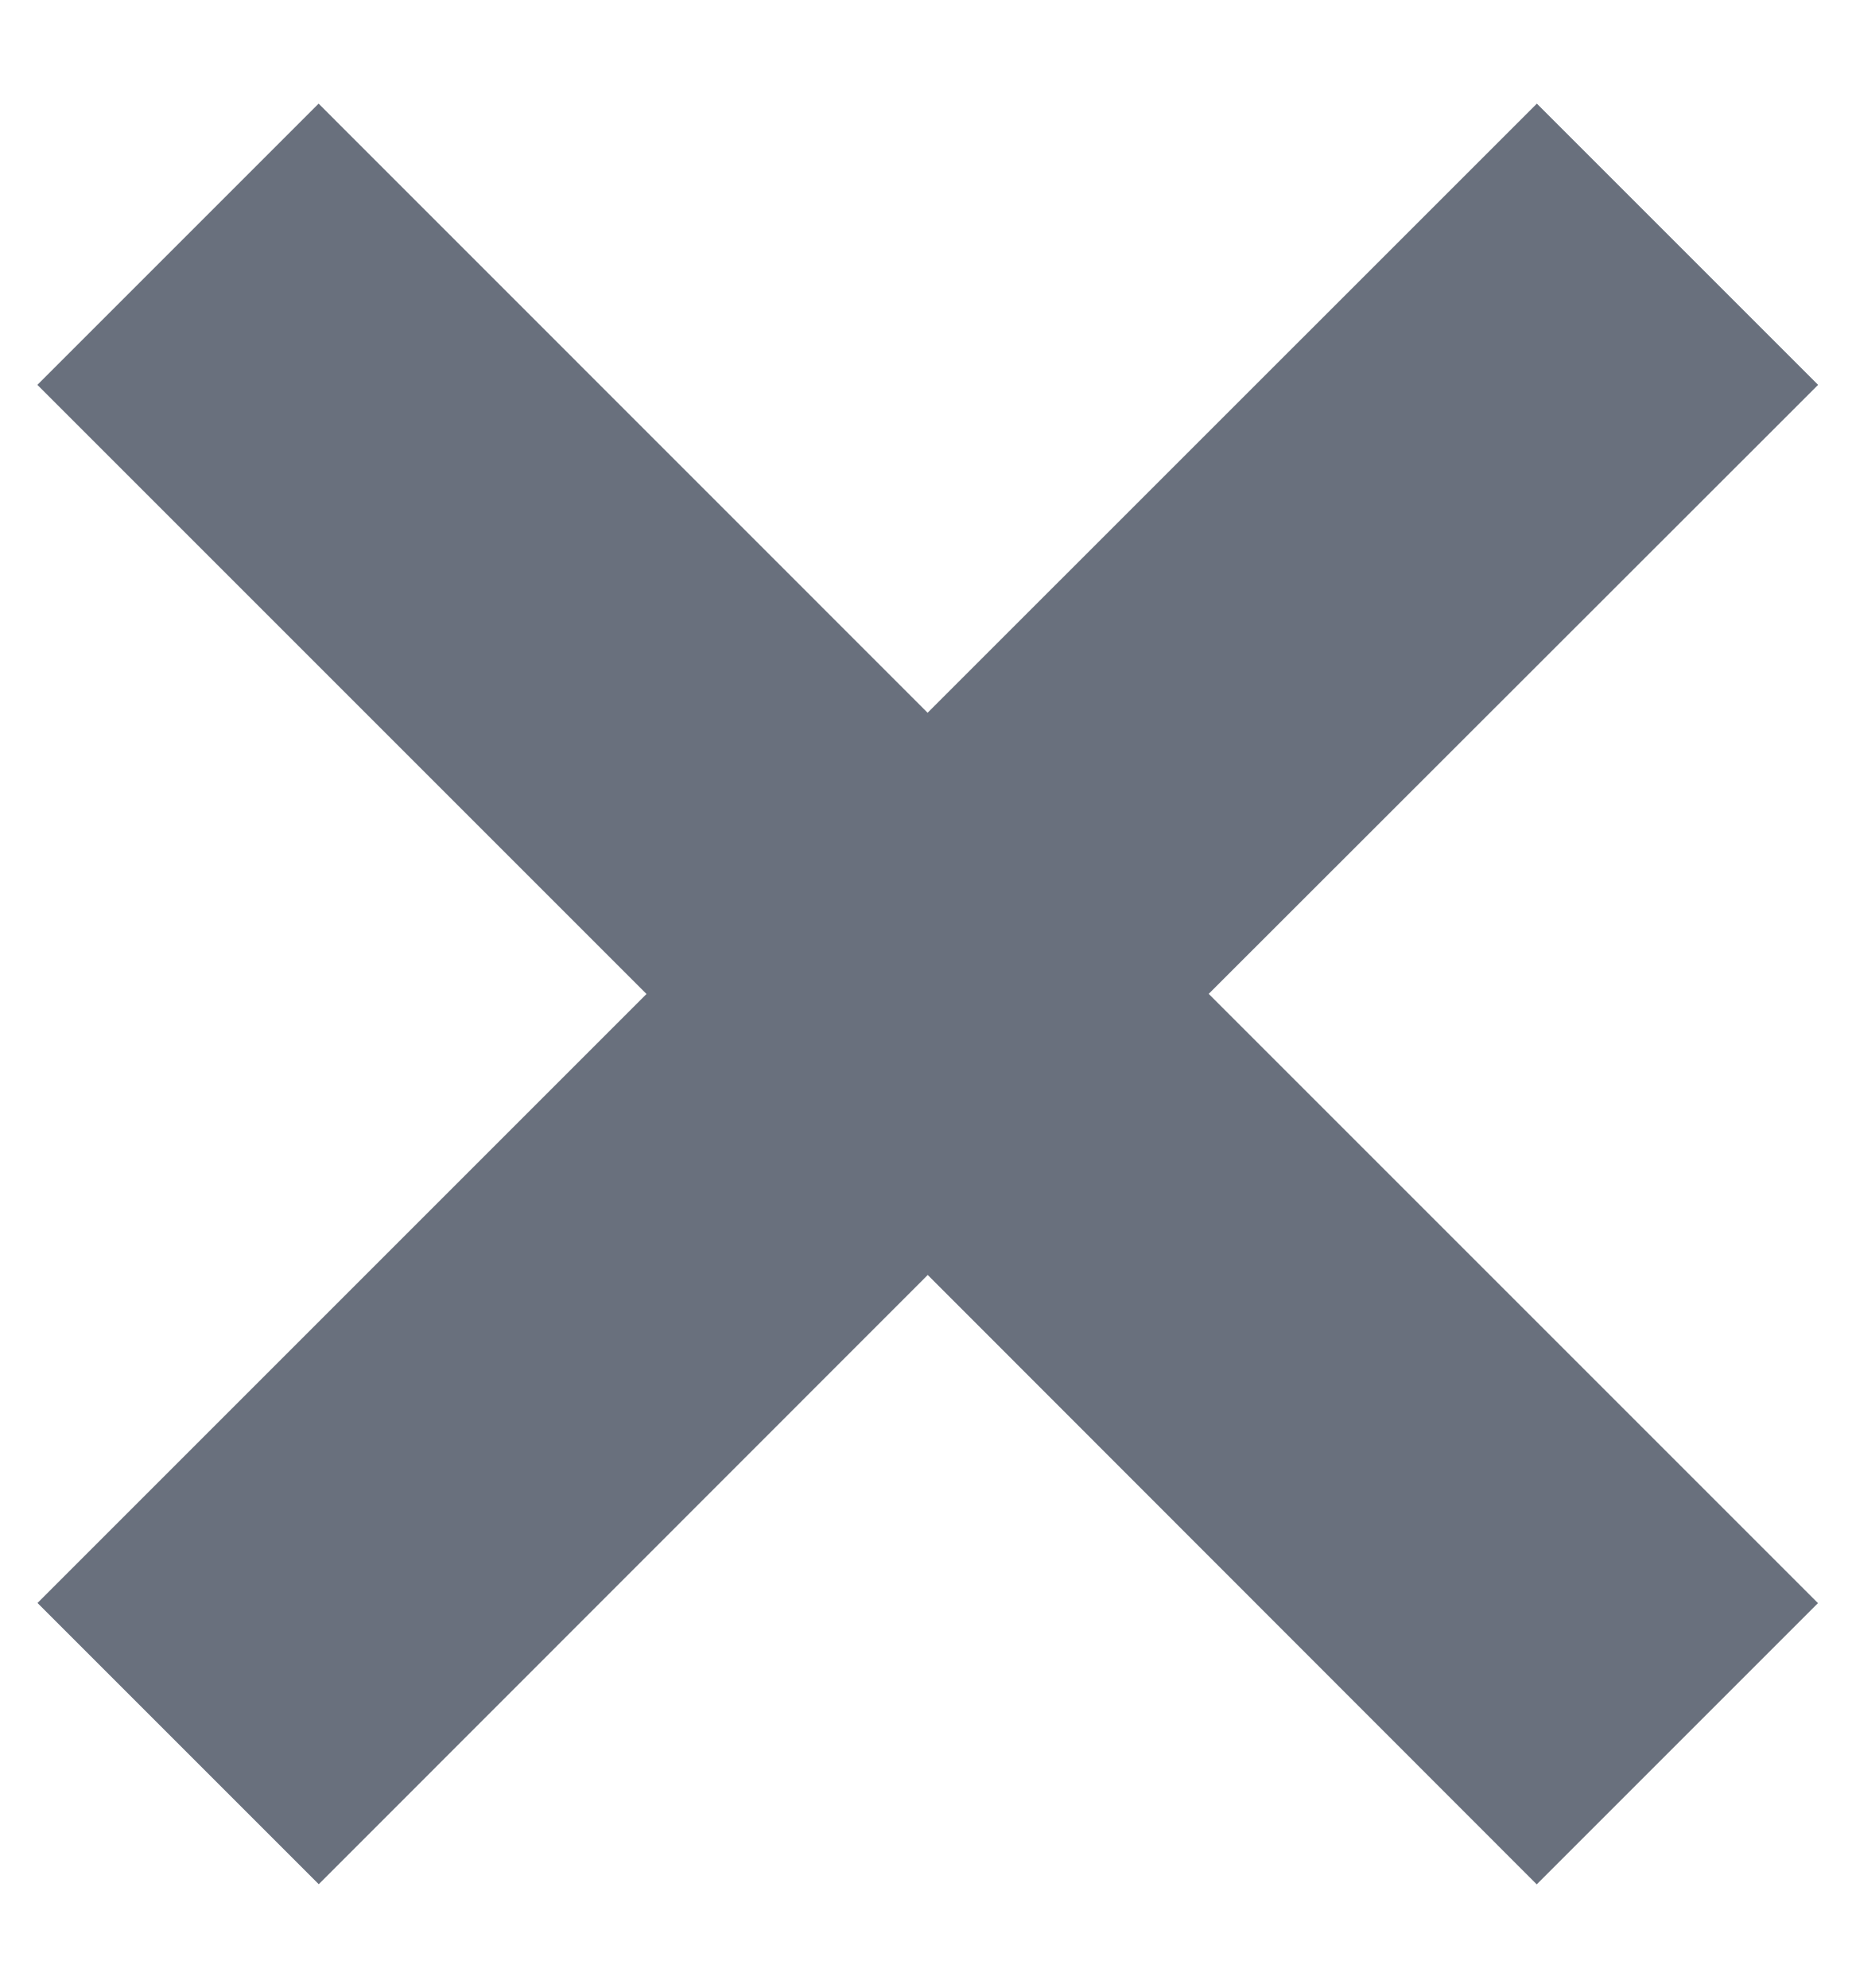
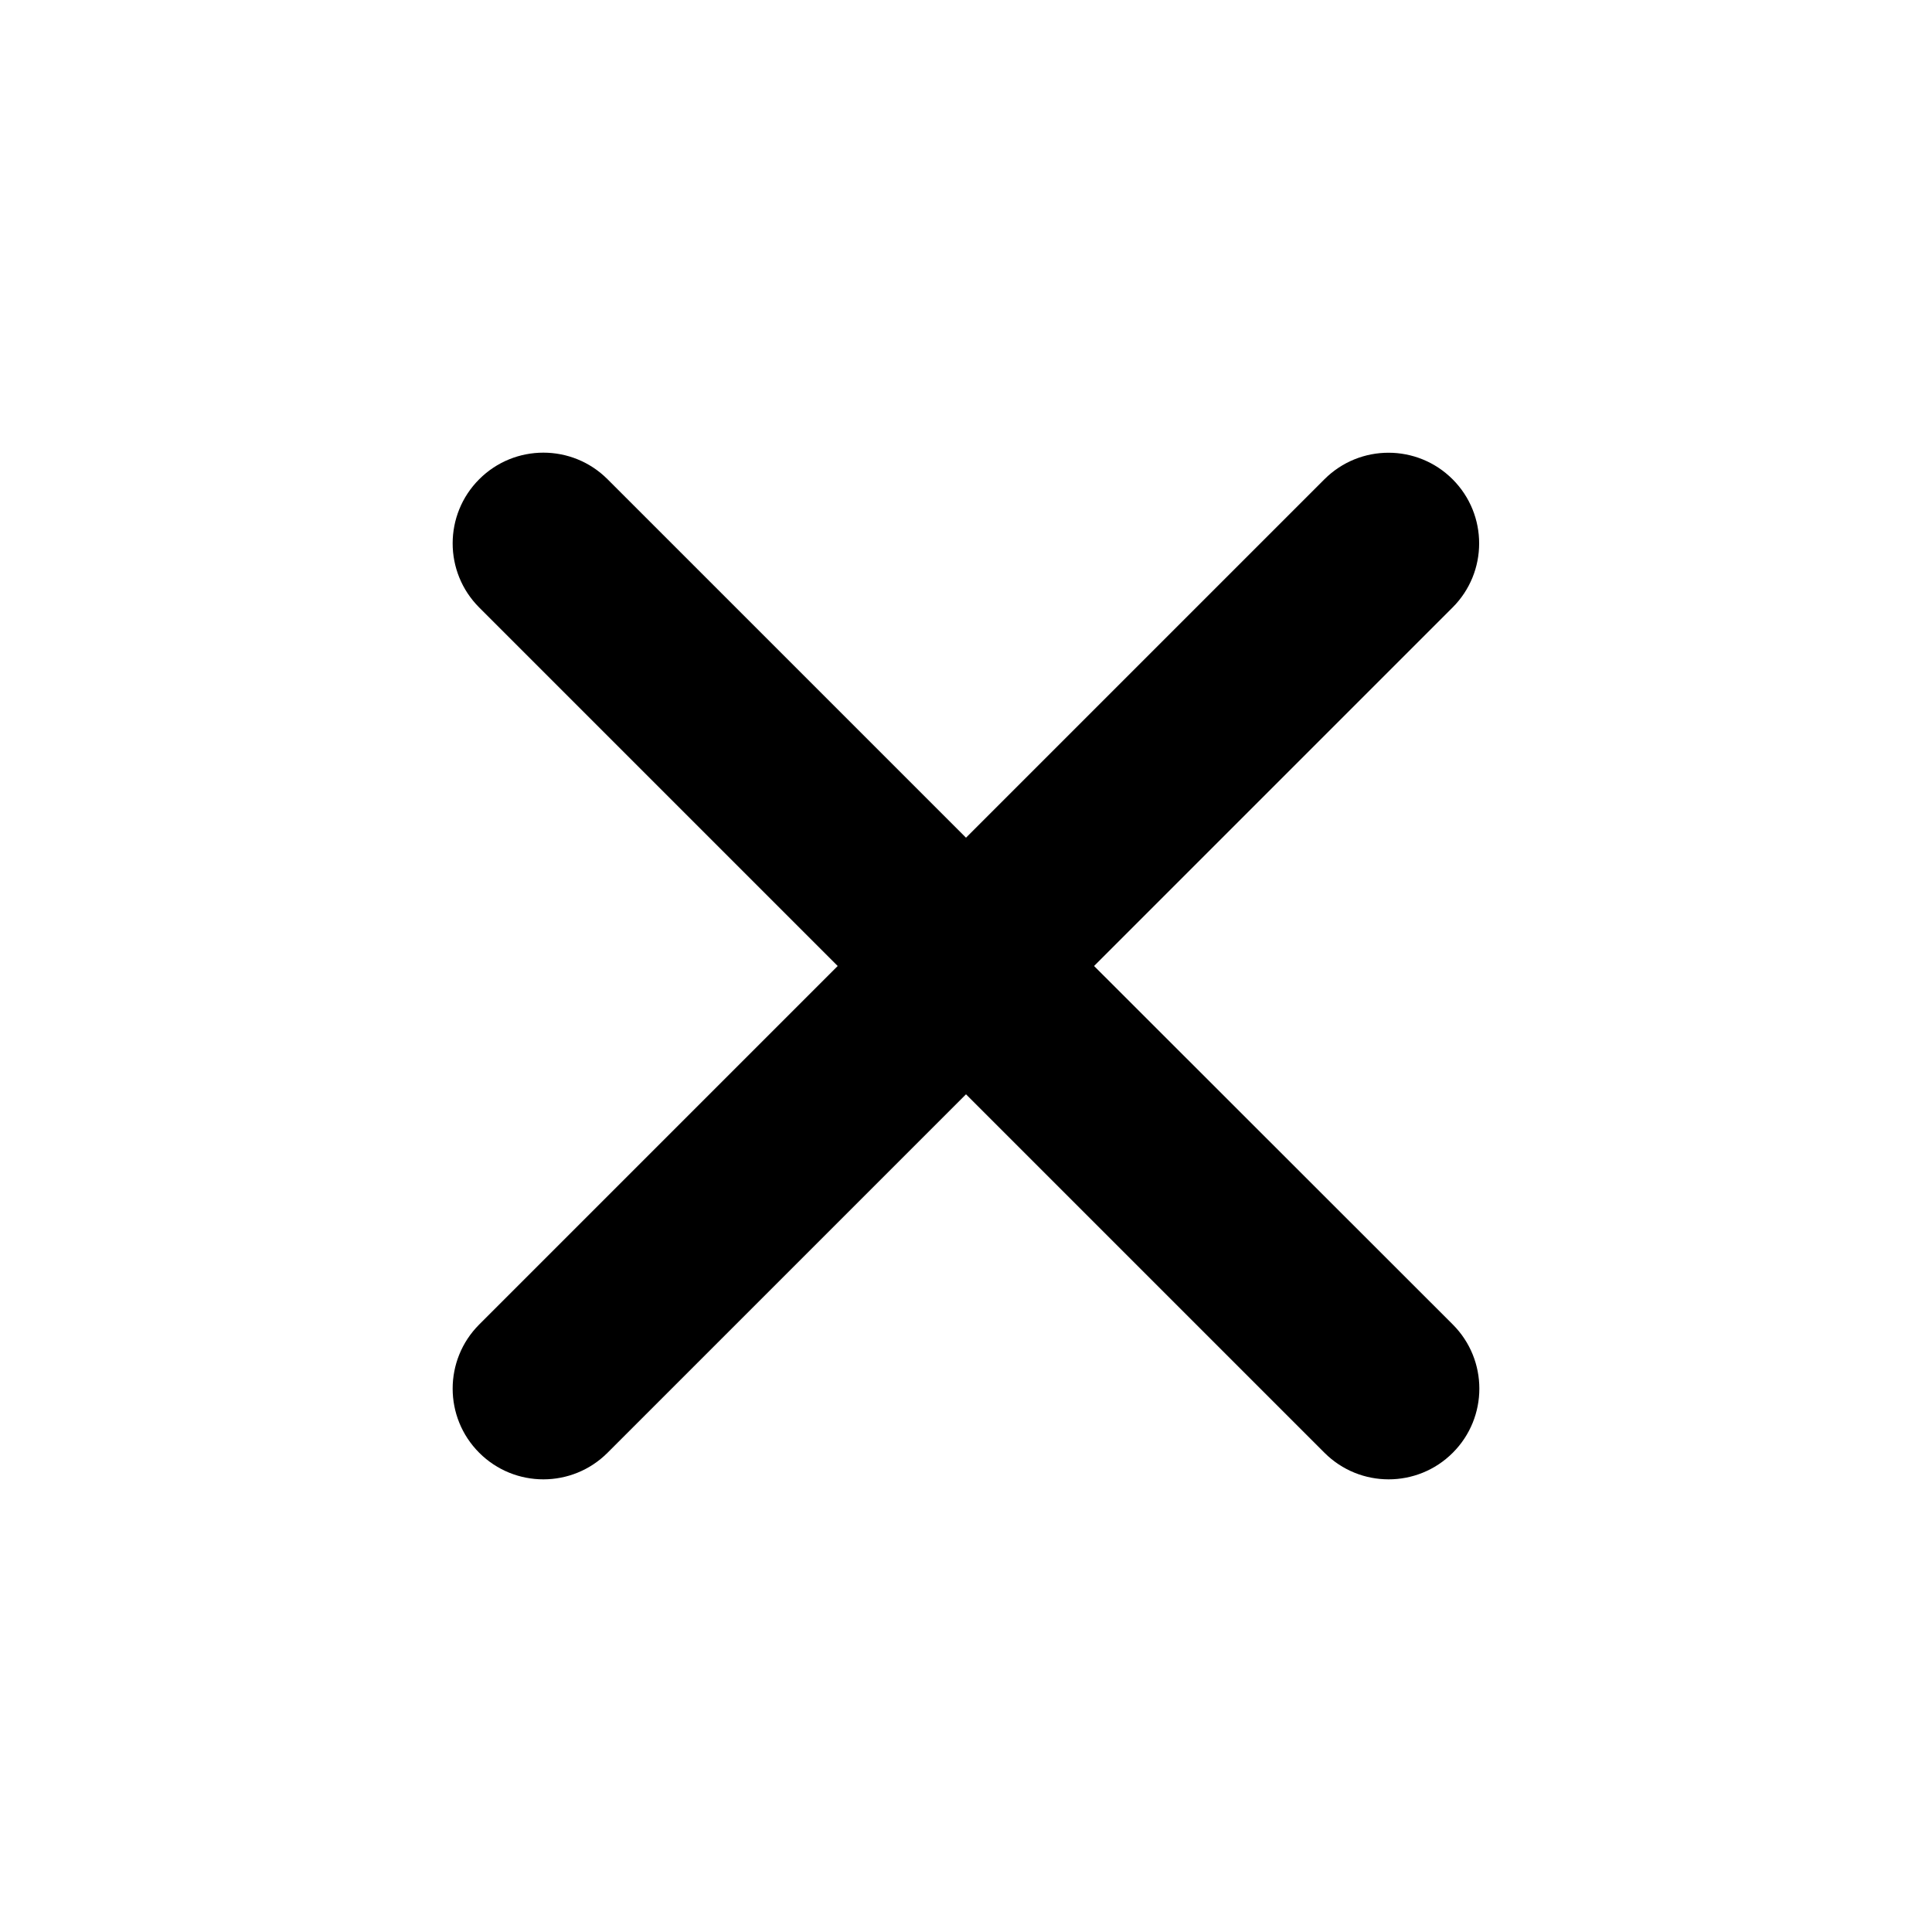
- <svg xmlns="http://www.w3.org/2000/svg" width="14" height="15">
-   <path d="m11.596.782 2.122 2.122L9.12 7.499l4.597 4.597-2.122 2.122L7 9.62l-4.595 4.597-2.122-2.122L4.878 7.5.282 2.904 2.404.782l4.595 4.596L11.596.782Z" fill="#69707D" fill-rule="evenodd" />
+ <svg xmlns="http://www.w3.org/2000/svg" viewBox="0 0 512 512">
+   <path d="M289.94 256l95-95A24 24 0 00351 127l-95 95-95-95a24 24 0 00-34 34l95 95-95 95a24 24 0 1034 34l95-95 95 95a24 24 0 0034-34z" fill="currentColor" />
</svg>
